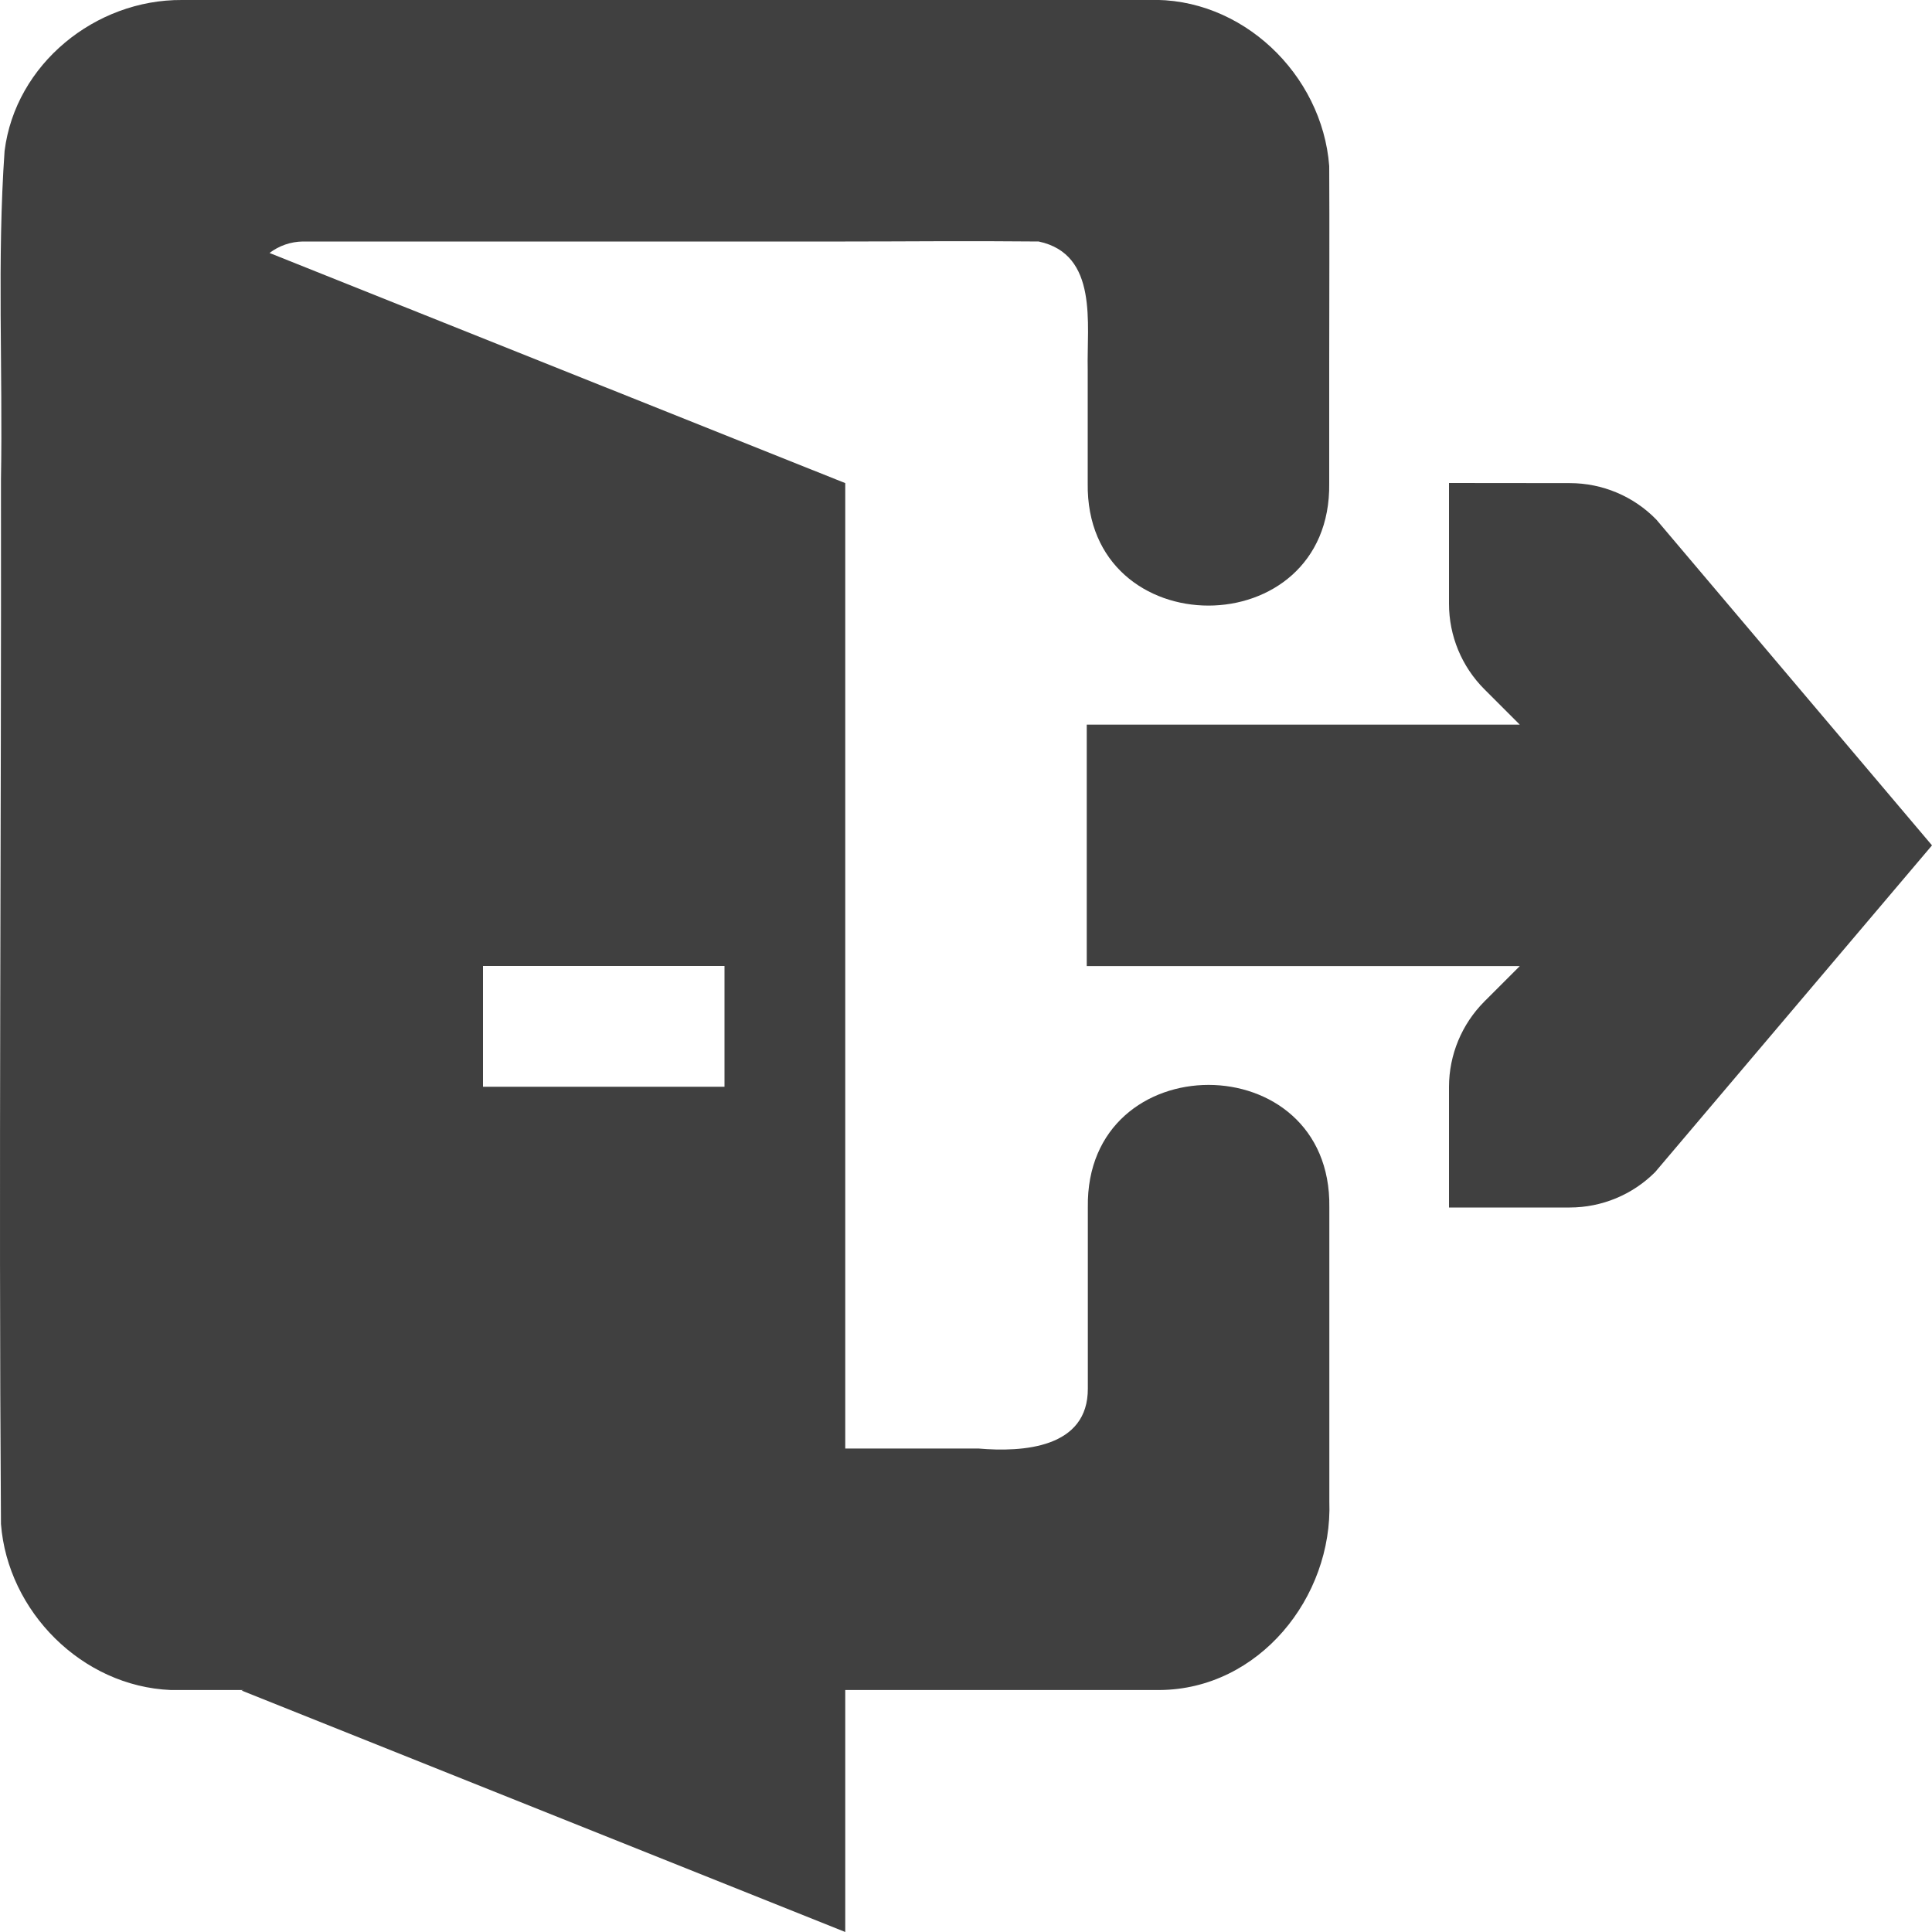
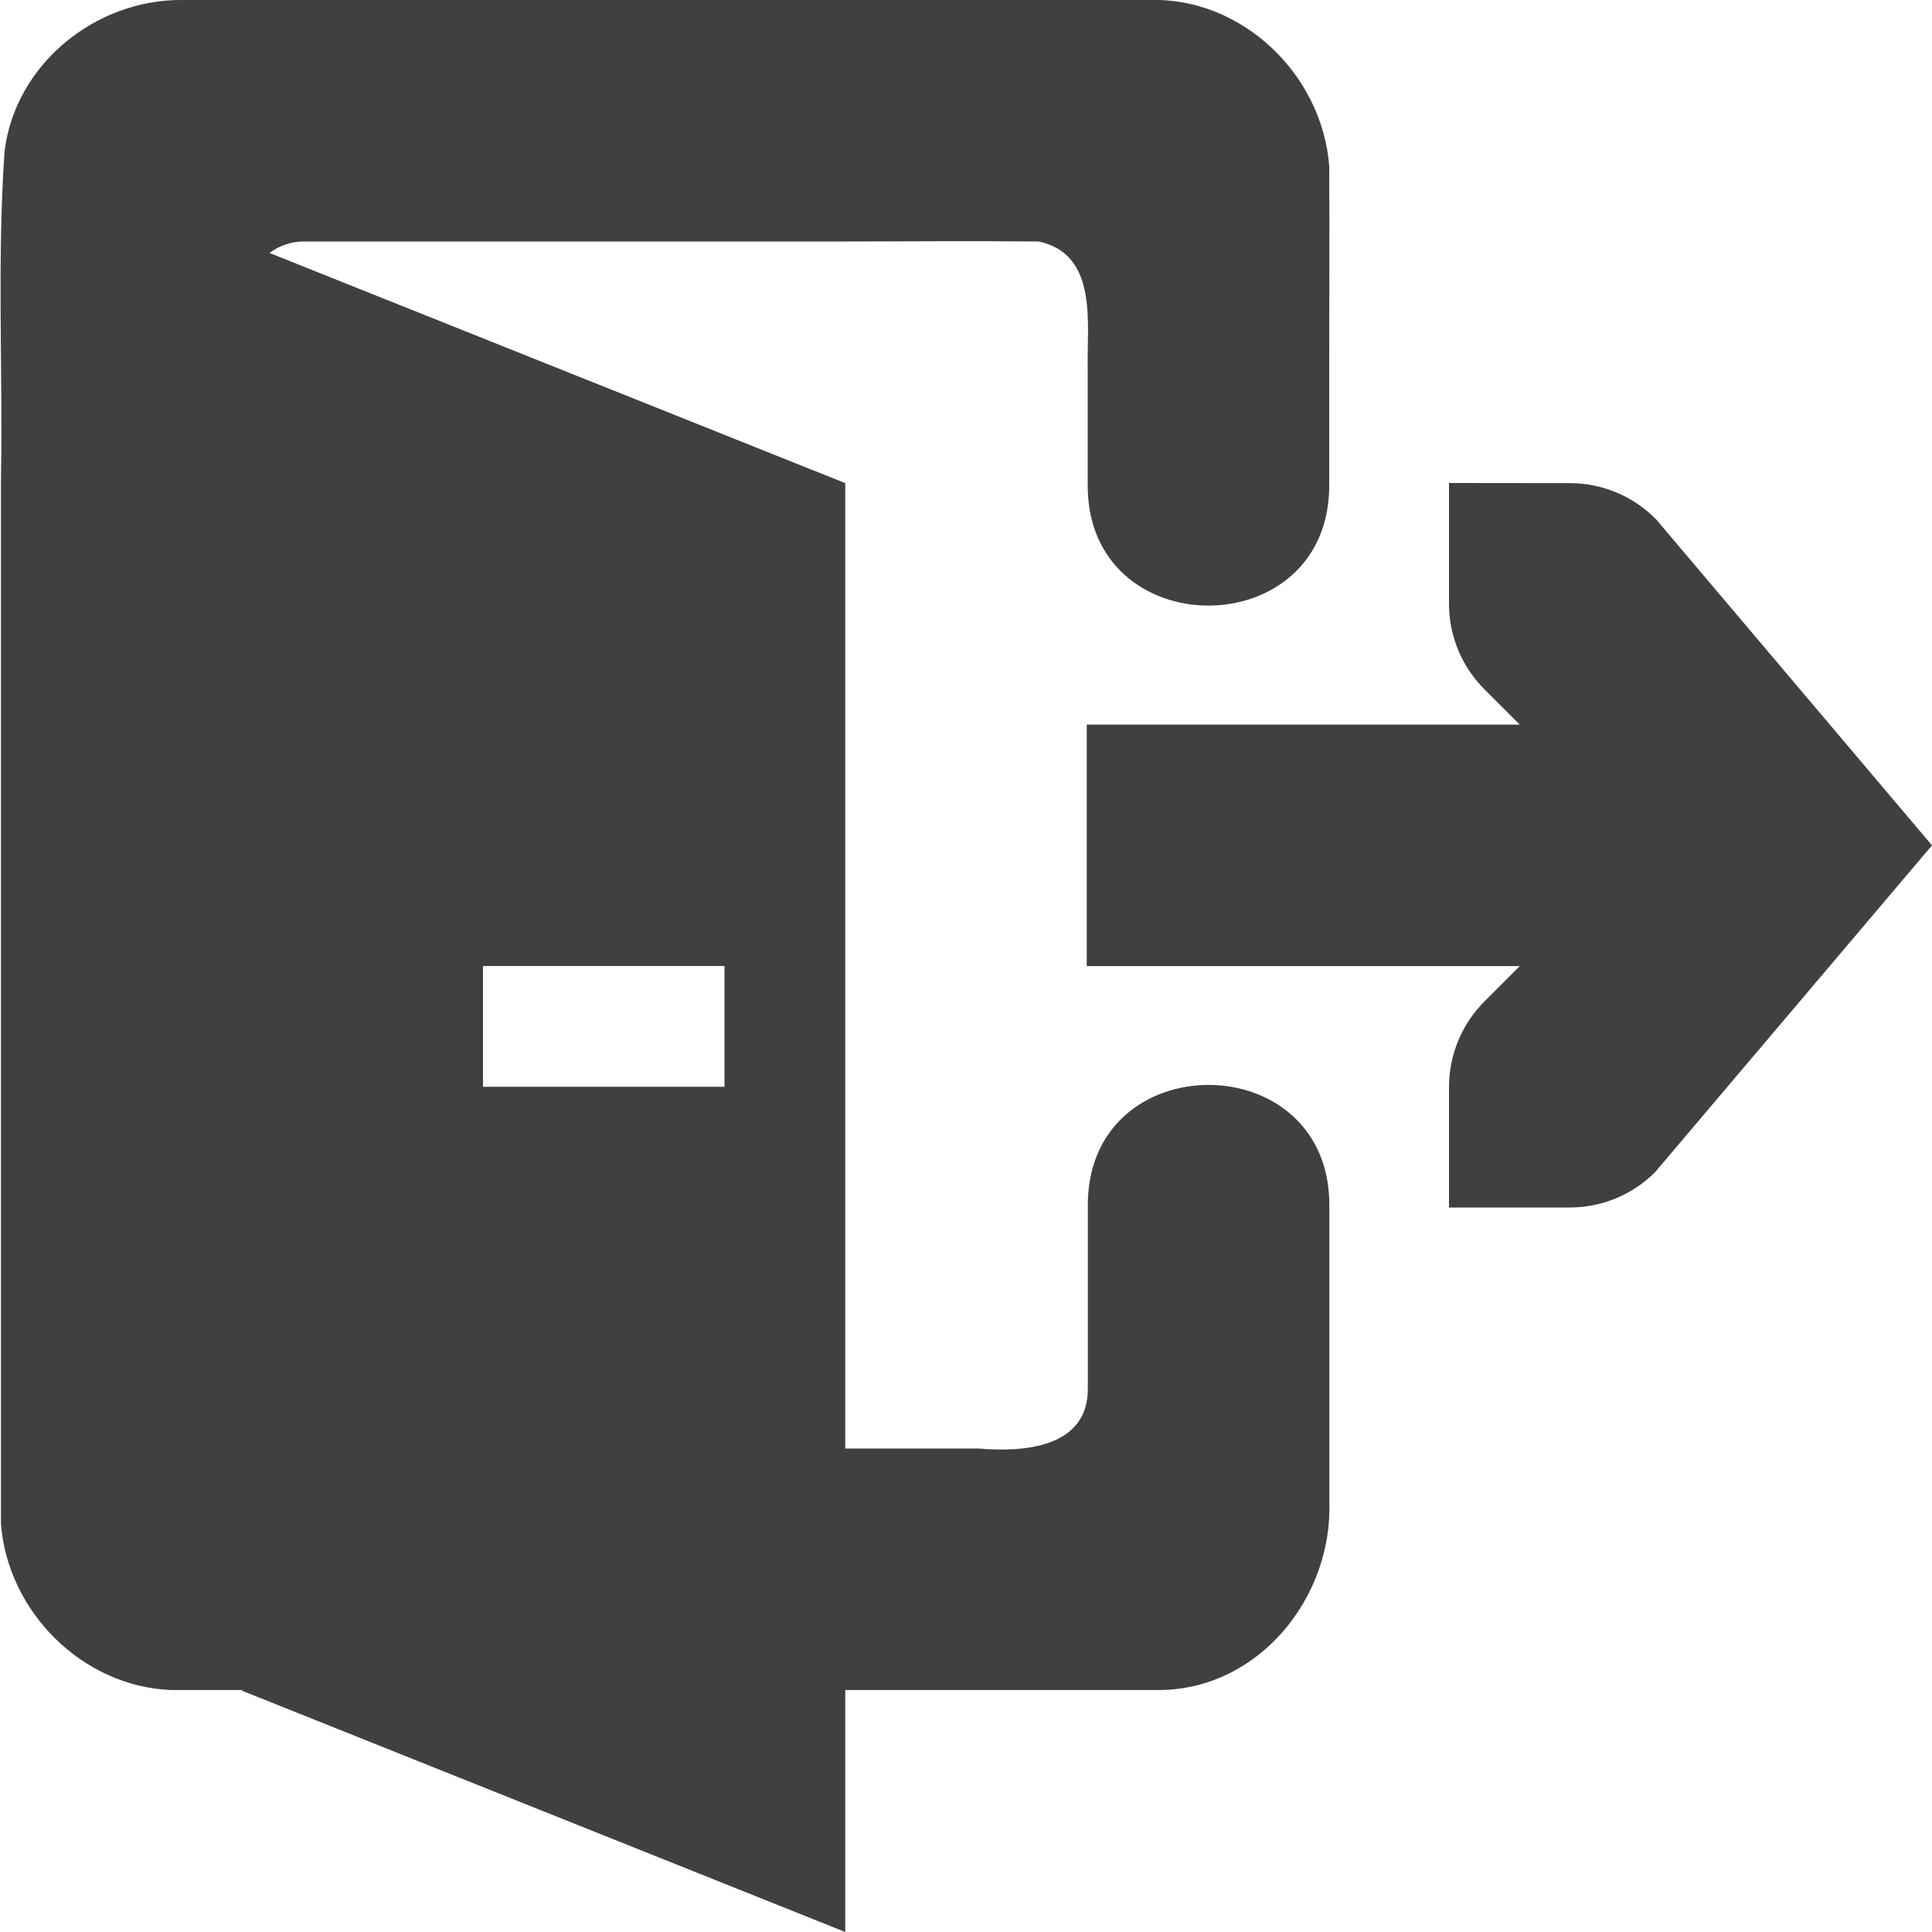
<svg xmlns="http://www.w3.org/2000/svg" height="16" width="16">
-   <path d="M1.507 0C.791-.005.128.53.038 1.25c-.063.895-.014 1.822-.03 2.72.004 2.887-.02 5.764 0 8.651.056.724.67 1.344 1.406 1.375h.605L2 14l5 2v-2.004h2.603c.822-.005 1.435-.767 1.406-1.562V9.998c.019-1.351-2.02-1.351-2 0v1.5c.003.495-.537.53-.907.498H7V4.001L2.232 2.095A.467.467 0 0 1 2.507 2H7c.52 0 .98-.006 1.602 0 .497.106.397.685.406 1.062v.94c-.02 1.351 2.019 1.351 2 0v-1c0-.543.003-1.086 0-1.627-.058-.76-.726-1.404-1.5-1.375zM12 4v1a1 1 0 0 0 .293.708l.293.293H9v2h3.586l-.283.283c-.003.003-.007.005-.01.01A1.002 1.002 0 0 0 12 9v1h1a1 1 0 0 0 .707-.293L16 7.001l-2.283-2.698A1 1 0 0 0 13 4.001zM4 8h2v1H4z" fill="#404040" fill-rule="evenodd" />
+   <path d="m1.507 0c-.716-.005-1.379.53-1.469 1.25-.063.895-.014 1.822-.03 2.72v8.651c.056.724.67 1.344 1.406 1.375h.605l-.019.004 5 2v-2.004h2.603c.822-.005 1.435-.767 1.406-1.562v-2.436c.019-1.351-2.02-1.351-2 0v1.5c.003.495-.537.53-.907.498h-1.102v-7.995l-4.768-1.906c.079-.06.176-.093.275-.095h4.493c.52 0 .98-.006 1.602 0 .497.106.397.685.406 1.062v.94c-.02 1.351 2.019 1.351 2 0v-1c0-.543.003-1.086 0-1.627-.058-.76-.726-1.404-1.5-1.375zm10.493 4v1c-0.0.266.105.52.293.708l.293.293h-3.586v2h3.586l-.283.283c-.003.003-.007.005-.01.01-.187.187-.292.441-.293.706v1h1c.265-0.0.52-.105.707-.293l2.293-2.706-2.283-2.698c-.188-.193-.447-.302-.717-.302zm-8 4h2v1h-2z" fill="#404040" />
</svg>
